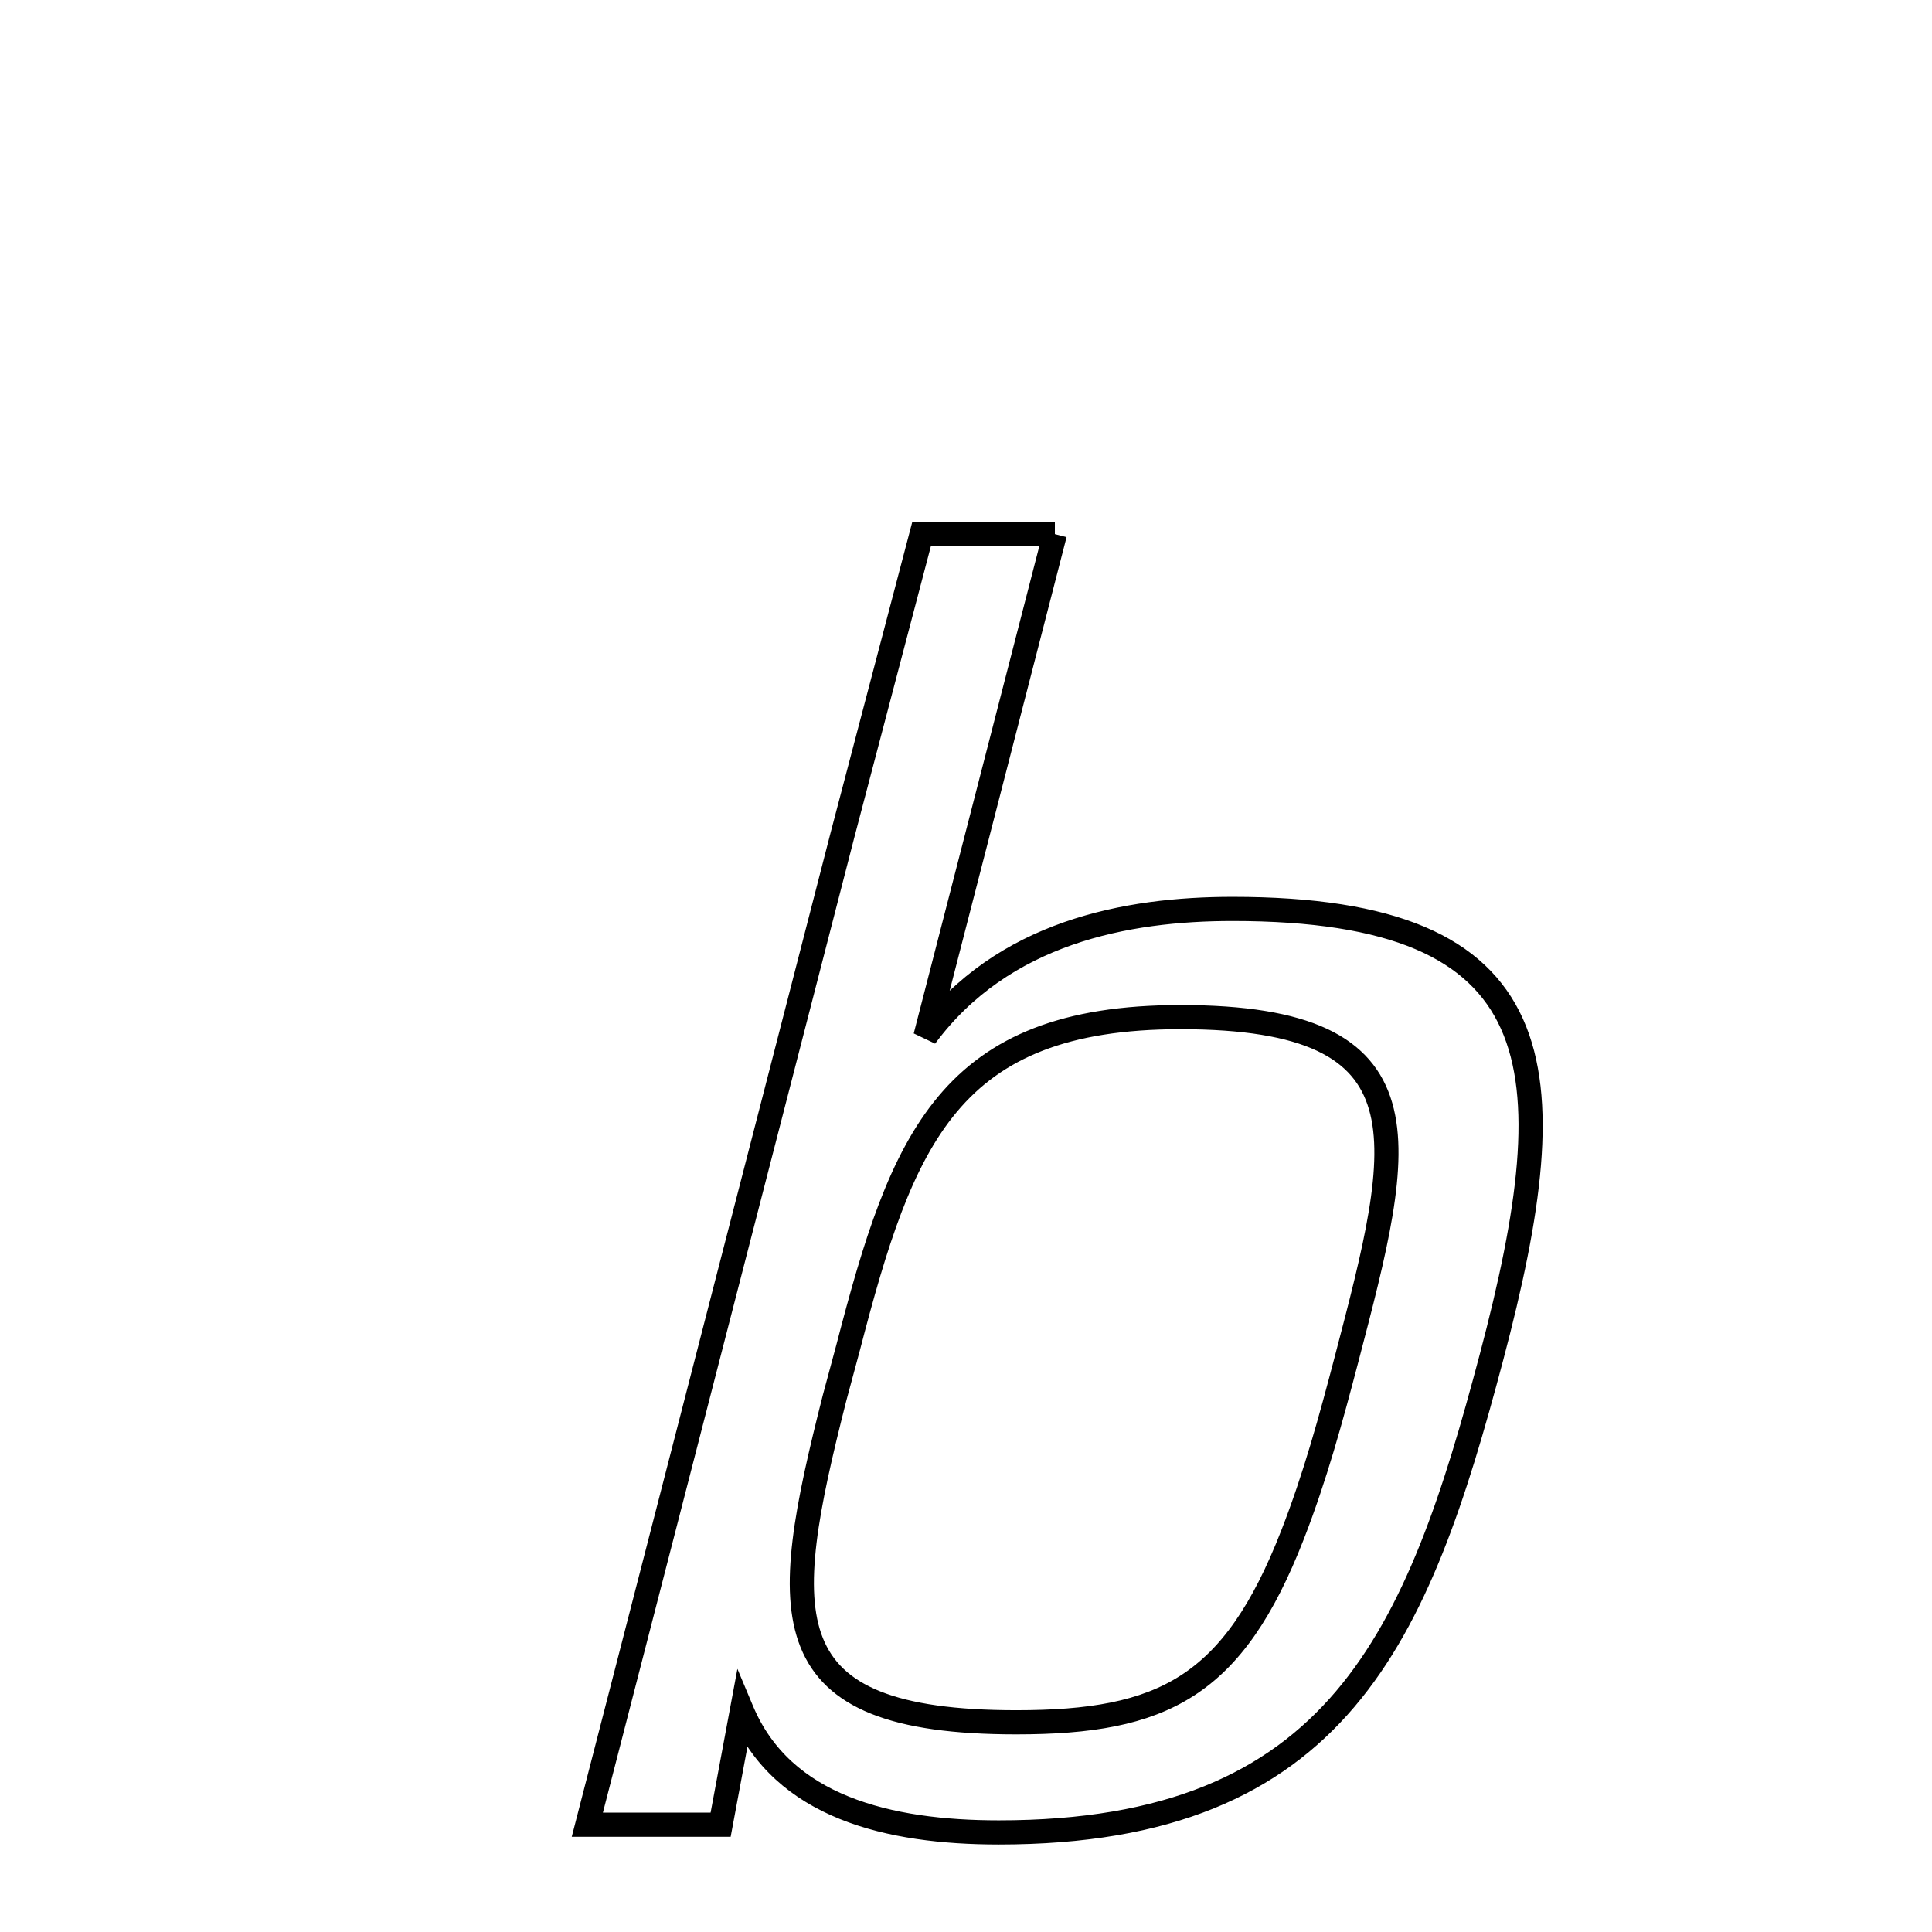
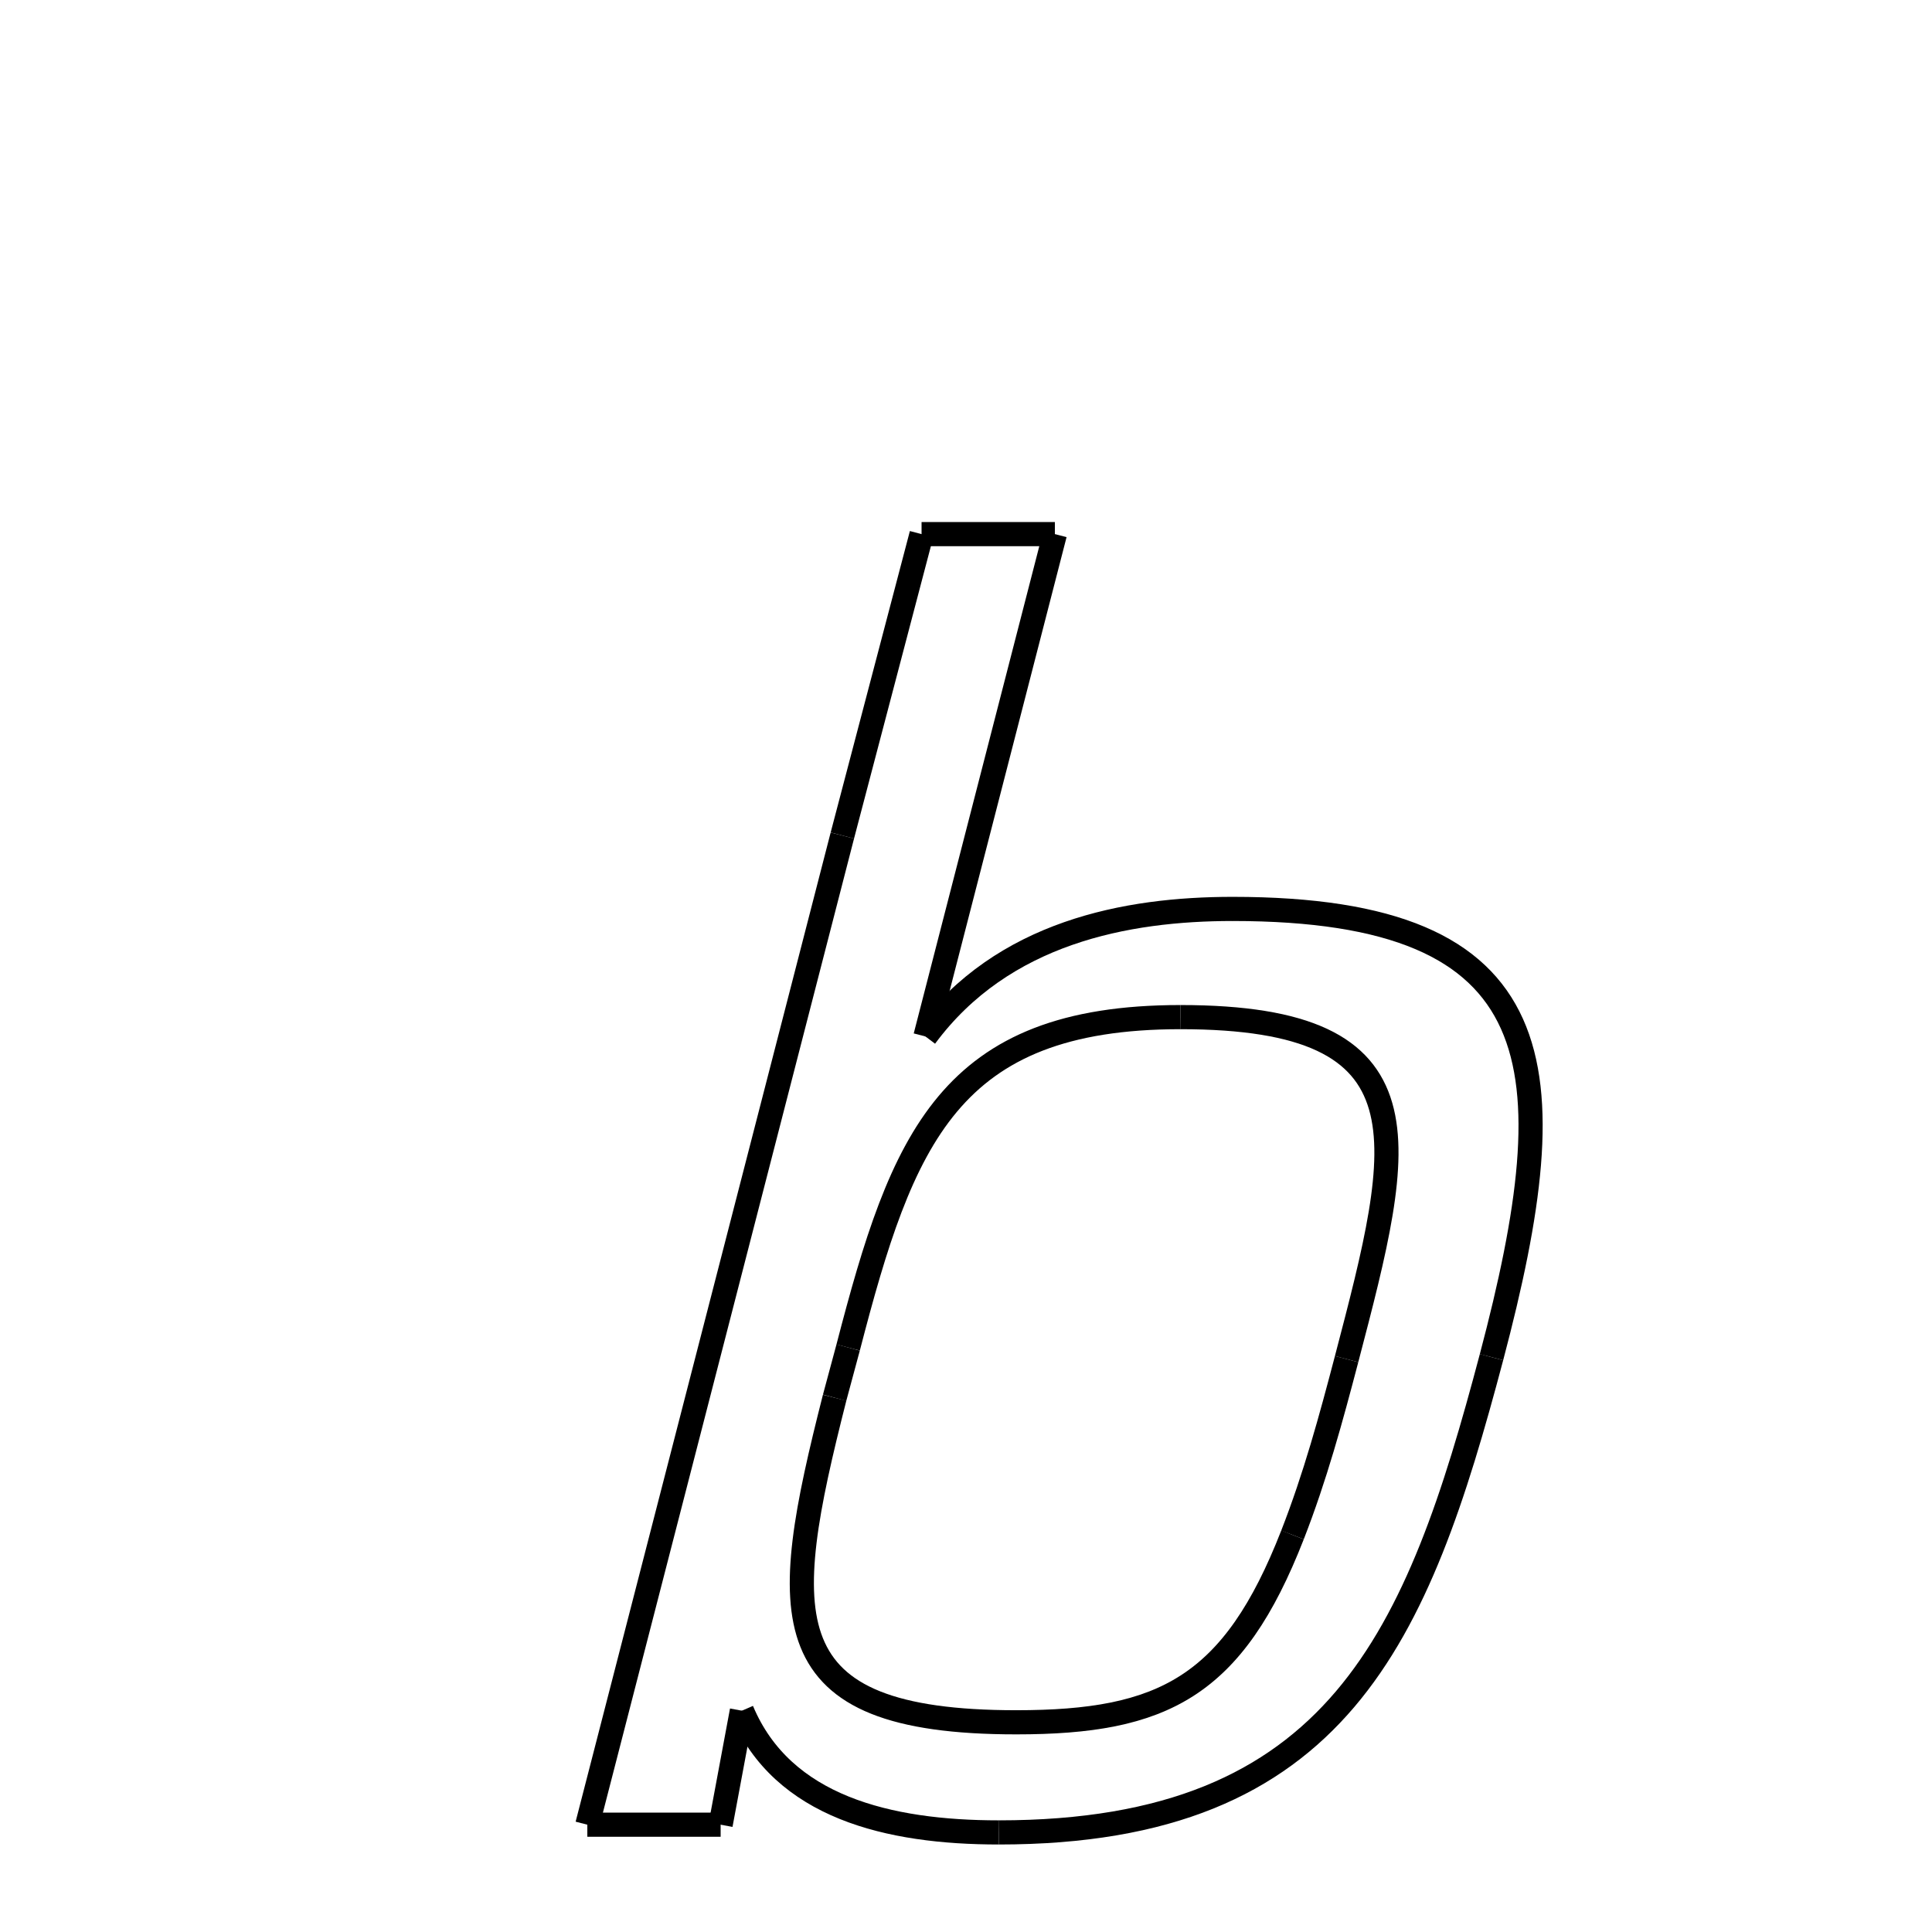
<svg xmlns="http://www.w3.org/2000/svg" width="50px" height="50px" viewBox="0 0 24 24">
  <style type="text/css">
- .path {
- 		stroke-dasharray: 100;
- 		animation: dash 30s linear infinite;
- }
- @keyframes dash {
- 	to {
- 		stroke-dashoffset: 1000;
+ .pen {
+ 	stroke-dashoffset: 0;
+ 	animation-duration: 5s;
+ 	animation-iteration-count: 1000;
+ 	animation-timing-function: ease;
+ }
+ .path00 {
+ 		stroke-dasharray: 12;
+ 		animation-name: dash00 
+ }
+ @keyframes dash00 {
+ 	0% {
+ 		stroke-dashoffset: 12;
+ 	}
+ 	8% {
+ 		stroke-dashoffset: 0;
+ 	}
+ }
+ .path01 {
+ 		stroke-dasharray: 8;
+ 		animation-name: dash01 
+ }
+ @keyframes dash01 {
+ 	0%, 8% {
+ 		stroke-dashoffset: 8;
+ 	}
+ 	13% {
+ 		stroke-dashoffset: 0;
+ 	}
+ }
+ .path02 {
+ 		stroke-dasharray: 16;
+ 		animation-name: dash02 
+ }
+ @keyframes dash02 {
+ 	0%, 13% {
+ 		stroke-dashoffset: 16;
+ 	}
+ 	23% {
+ 		stroke-dashoffset: 0;
+ 	}
+ }
+ .path03 {
+ 		stroke-dasharray: 18;
+ 		animation-name: dash03 
+ }
+ @keyframes dash03 {
+ 	0%, 23% {
+ 		stroke-dashoffset: 18;
+ 	}
+ 	35% {
+ 		stroke-dashoffset: 0;
+ 	}
+ }
+ .path04 {
+ 		stroke-dasharray: 7;
+ 		animation-name: dash04 
+ }
+ @keyframes dash04 {
+ 	0%, 35% {
+ 		stroke-dashoffset: 7;
+ 	}
+ 	40% {
+ 		stroke-dashoffset: 0;
+ 	}
+ }
+ .path05 {
+ 		stroke-dasharray: 2;
+ 		animation-name: dash05 
+ }
+ @keyframes dash05 {
+ 	0%, 40% {
+ 		stroke-dashoffset: 2;
+ 	}
+ 	42% {
+ 		stroke-dashoffset: 0;
+ 	}
+ }
+ .path06 {
+ 		stroke-dasharray: 3;
+ 		animation-name: dash06 
+ }
+ @keyframes dash06 {
+ 	0%, 42% {
+ 		stroke-dashoffset: 3;
+ 	}
+ 	44% {
+ 		stroke-dashoffset: 0;
+ 	}
+ }
+ .path07 {
+ 		stroke-dasharray: 25;
+ 		animation-name: dash07 
+ }
+ @keyframes dash07 {
+ 	0%, 44% {
+ 		stroke-dashoffset: 25;
+ 	}
+ 	60% {
+ 		stroke-dashoffset: 0;
+ 	}
+ }
+ .path08 {
+ 		stroke-dasharray: 7;
+ 		animation-name: dash08 
+ }
+ @keyframes dash08 {
+ 	0%, 60% {
+ 		stroke-dashoffset: 7;
+ 	}
+ 	65% {
+ 		stroke-dashoffset: 0;
+ 	}
+ }
+ .path09 {
+ 		stroke-dasharray: 3;
+ 		animation-name: dash09 
+ }
+ @keyframes dash09 {
+ 	0%, 65% {
+ 		stroke-dashoffset: 3;
+ 	}
+ 	67% {
+ 		stroke-dashoffset: 0;
+ 	}
+ }
+ .path10 {
+ 		stroke-dasharray: 12;
+ 		animation-name: dash10 
+ }
+ @keyframes dash10 {
+ 	0%, 67% {
+ 		stroke-dashoffset: 12;
+ 	}
+ 	75% {
+ 		stroke-dashoffset: 0;
+ 	}
+ }
+ .path11 {
+ 		stroke-dasharray: 1;
+ 		animation-name: dash11 
+ }
+ @keyframes dash11 {
+ 	0%, 75% {
+ 		stroke-dashoffset: 1;
+ 	}
+ 	76% {
+ 		stroke-dashoffset: 0;
+ 	}
+ }
+ .path12 {
+ 		stroke-dasharray: 11;
+ 		animation-name: dash12 
+ }
+ @keyframes dash12 {
+ 	0%, 76% {
+ 		stroke-dashoffset: 11;
+ 	}
+ 	83% {
+ 		stroke-dashoffset: 0;
+ 	}
+ }
+ .path13 {
+ 		stroke-dasharray: 9;
+ 		animation-name: dash13 
+ }
+ @keyframes dash13 {
+ 	0%, 83% {
+ 		stroke-dashoffset: 9;
+ 	}
+ 	89% {
+ 		stroke-dashoffset: 0;
+ 	}
+ }
+ .path14 {
+ 		stroke-dasharray: 4;
+ 		animation-name: dash14 
+ }
+ @keyframes dash14 {
+ 	0%, 89% {
+ 		stroke-dashoffset: 4;
+ 	}
+ 	92% {
+ 		stroke-dashoffset: 0;
+ 	}
+ }
+ .path15 {
+ 		stroke-dasharray: 12;
+ 		animation-name: dash15 
+ }
+ @keyframes dash15 {
+ 	0%, 92% {
+ 		stroke-dashoffset: 12;
+ 	}
+ 	100% {
+ 		stroke-dashoffset: 0;
	}
}
</style>
-   <path class="path" d="m 13.104 6.635 l -1.608 6.24 c 0.96 -1.296 2.496 -1.584 3.816 -1.584 c 4.008 1.7917155759050724e-07 4.173 1.95 3.216 5.568 c -0.916 3.461 -1.896 5.904 -6.12 5.904 c -1.368 0.0 -2.688 -0.312 -3.192 -1.512 l -0.264 1.416 l -1.656 0.0 l 3.168 -12.288 l 0.984 -3.744 l 1.656 2.384185791015625e-07 m 1.56 6 c -2.88 0.0 -3.456 1.512 -4.128 4.104 l -0.168 0.624 c -0.696 2.736 -0.816 4.032 2.256 4.032 c 1.824 0.0 2.695 -0.438 3.432 -2.328 c 0.282 -0.723 0.477 -1.441 0.672 -2.184 c 0.711 -2.714 1.104 -4.248 -2.064 -4.248" fill="none" stroke="black" stroke-width="0.3">
- </path>
+   <path class="pen path00" d="M 13.104 6.635 L 11.496 12.875 " fill="none" stroke="black" stroke-width="0.3" />
+   <path class="pen path01" d="M 11.496 12.875 C 12.456 11.579 13.992 11.291 15.312 11.291 " fill="none" stroke="black" stroke-width="0.3" />
+   <path class="pen path02" d="M 15.312 11.291 C 19.32 11.291 19.485 13.24 18.528 16.859 " fill="none" stroke="black" stroke-width="0.3" />
+   <path class="pen path03" d="M 18.528 16.859 C 17.612 20.32 16.632 22.763 12.408 22.763 " fill="none" stroke="black" stroke-width="0.3" />
+   <path class="pen path04" d="M 12.408 22.763 C 11.04 22.763 9.72 22.451 9.216 21.251 " fill="none" stroke="black" stroke-width="0.3" />
+   <path class="pen path05" d="M 9.216 21.251 L 8.952 22.667 " fill="none" stroke="black" stroke-width="0.3" />
+   <path class="pen path06" d="M 8.952 22.667 L 7.296 22.667 " fill="none" stroke="black" stroke-width="0.3" />
+   <path class="pen path07" d="M 7.296 22.667 L 10.464 10.379 " fill="none" stroke="black" stroke-width="0.3" />
+   <path class="pen path08" d="M 10.464 10.379 L 11.448 6.635 " fill="none" stroke="black" stroke-width="0.3" />
+   <path class="pen path09" d="M 11.448 6.635 L 13.104 6.635 " fill="none" stroke="black" stroke-width="0.3" />
+   <path class="pen path10" d="M 14.664 12.635 C 11.784 12.635 11.208 14.147 10.536 16.739 " fill="none" stroke="black" stroke-width="0.3" />
+   <path class="pen path11" d="M 10.536 16.739 L 10.368 17.363 " fill="none" stroke="black" stroke-width="0.3" />
+   <path class="pen path12" d="M 10.368 17.363 C 9.672 20.099 9.552 21.395 12.624 21.395 " fill="none" stroke="black" stroke-width="0.3" />
+   <path class="pen path13" d="M 12.624 21.395 C 14.448 21.395 15.319 20.956 16.056 19.067 " fill="none" stroke="black" stroke-width="0.3" />
+   <path class="pen path14" d="M 16.056 19.067 C 16.338 18.344 16.533 17.626 16.728 16.883 " fill="none" stroke="black" stroke-width="0.3" />
+   <path class="pen path15" d="M 16.728 16.883 C 17.439 14.168 17.832 12.635 14.664 12.635 " fill="none" stroke="black" stroke-width="0.3" />
</svg>
